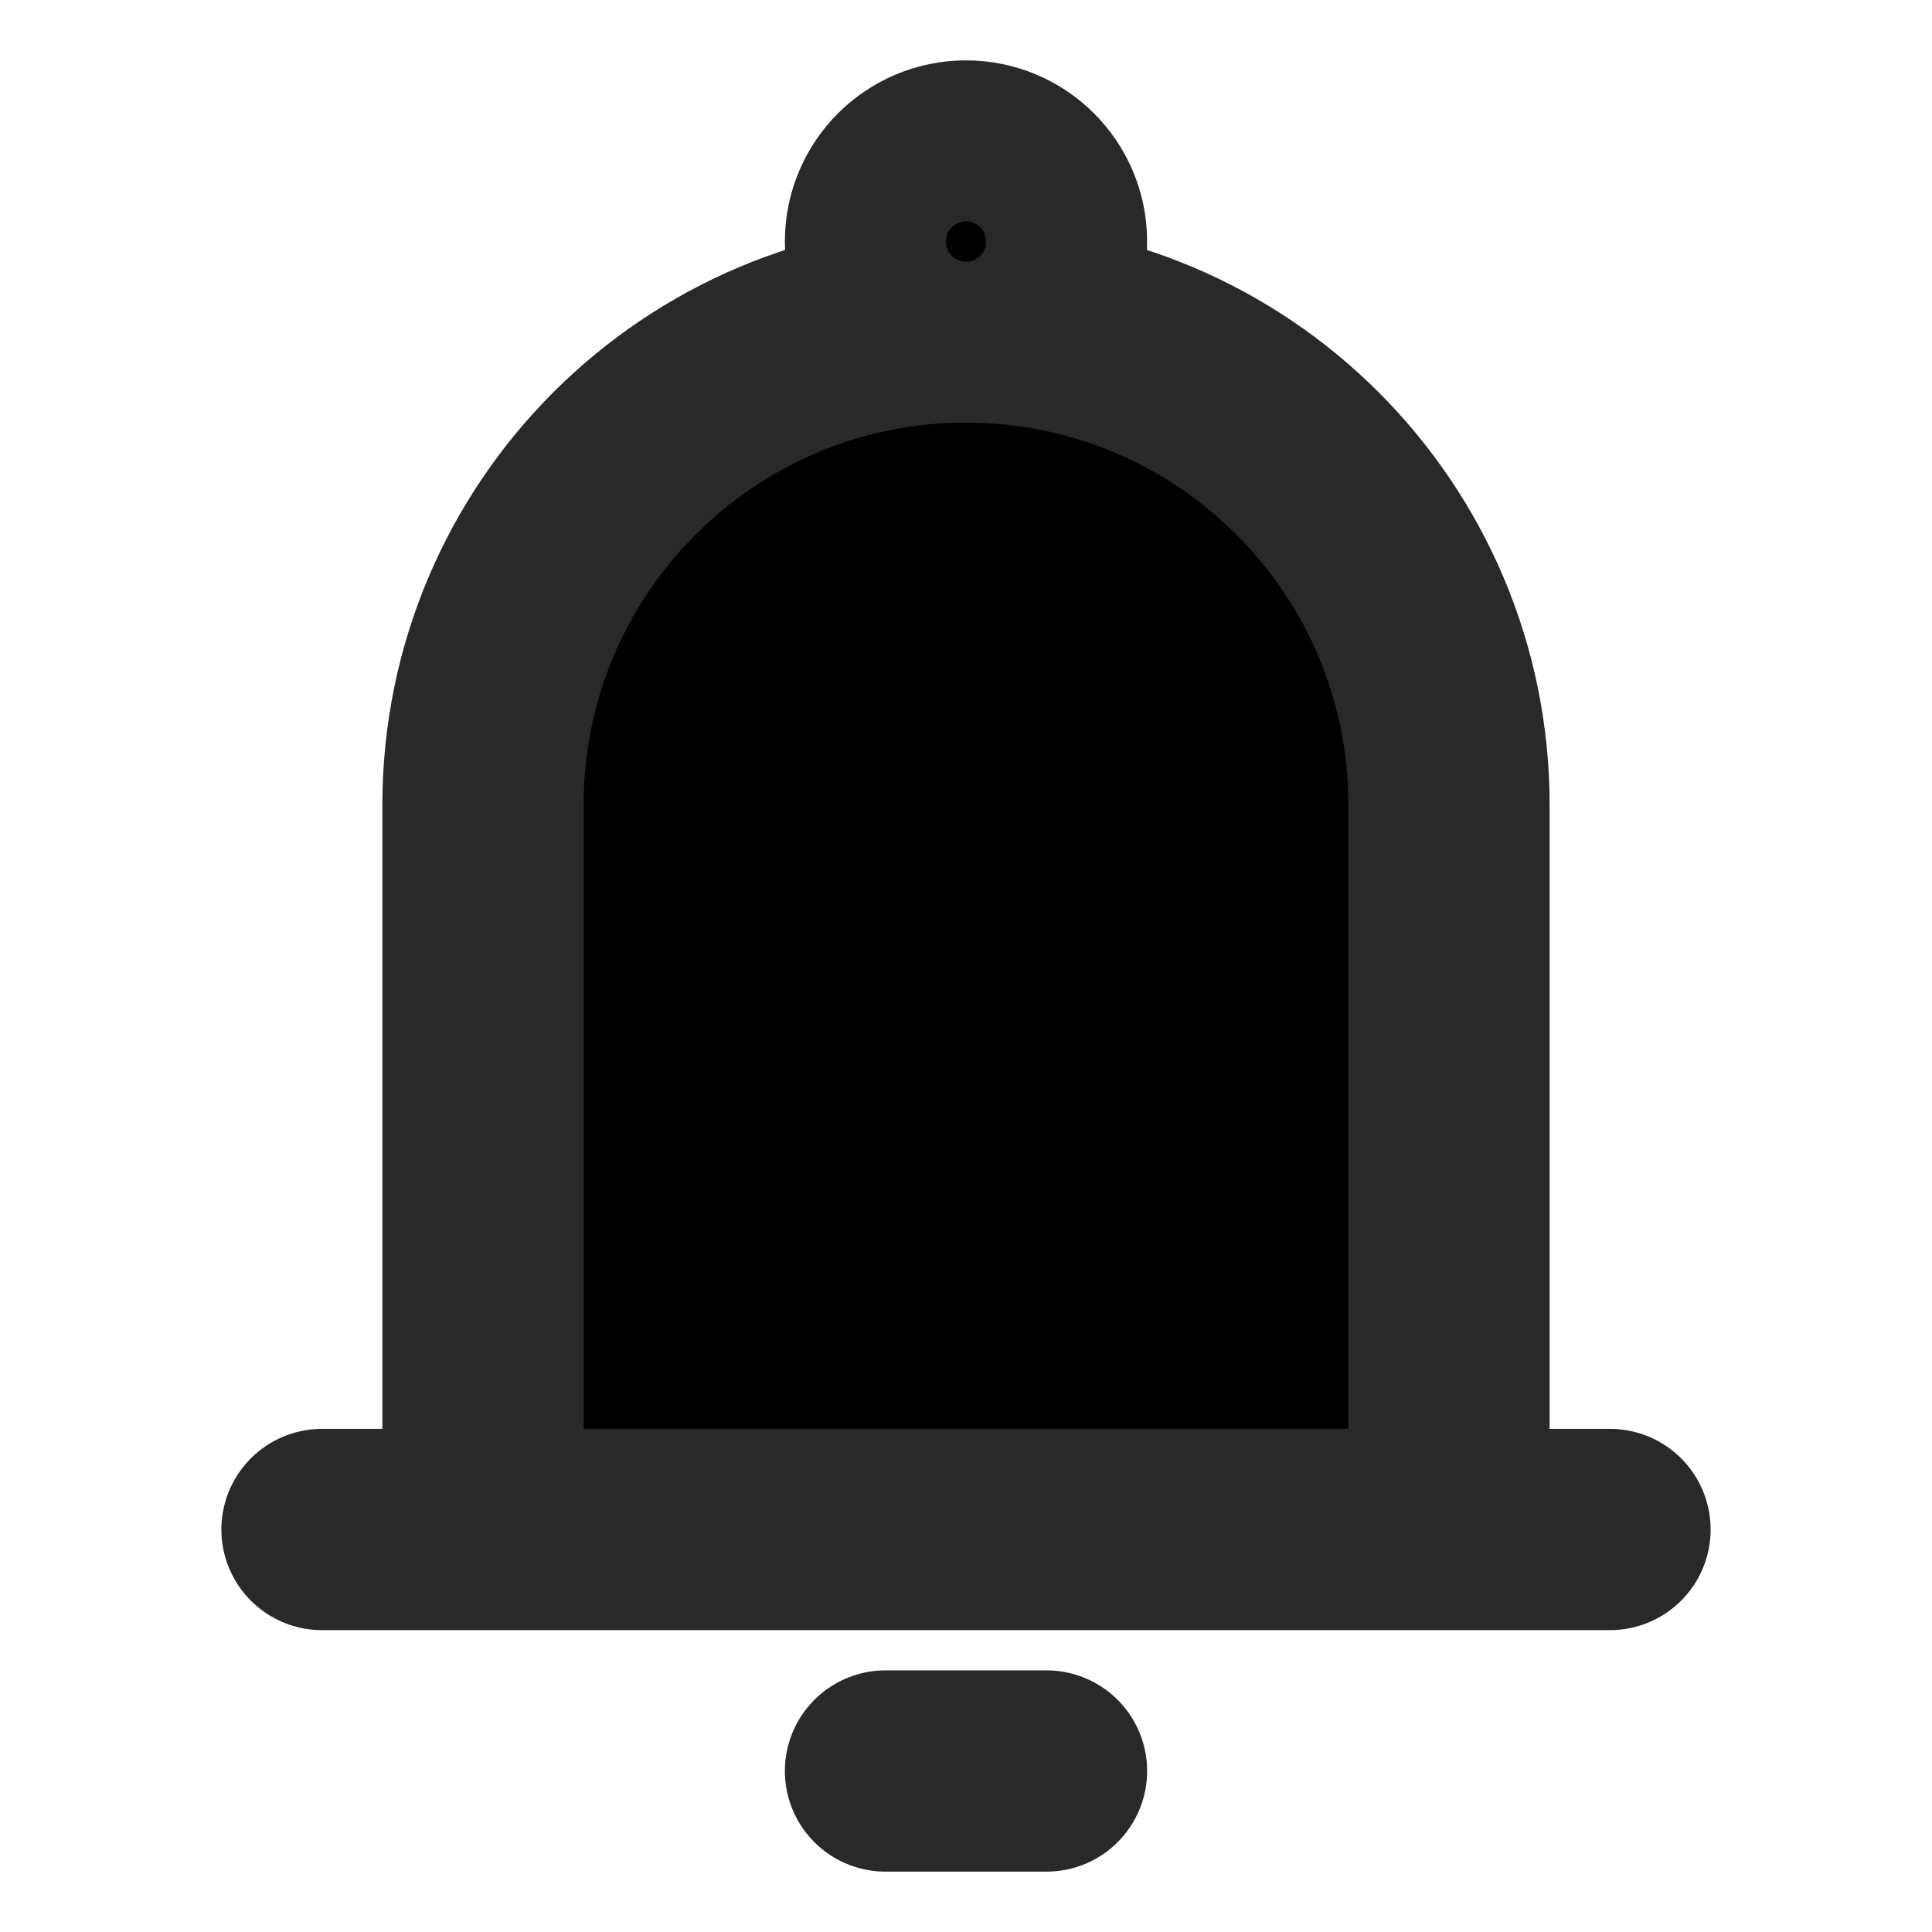
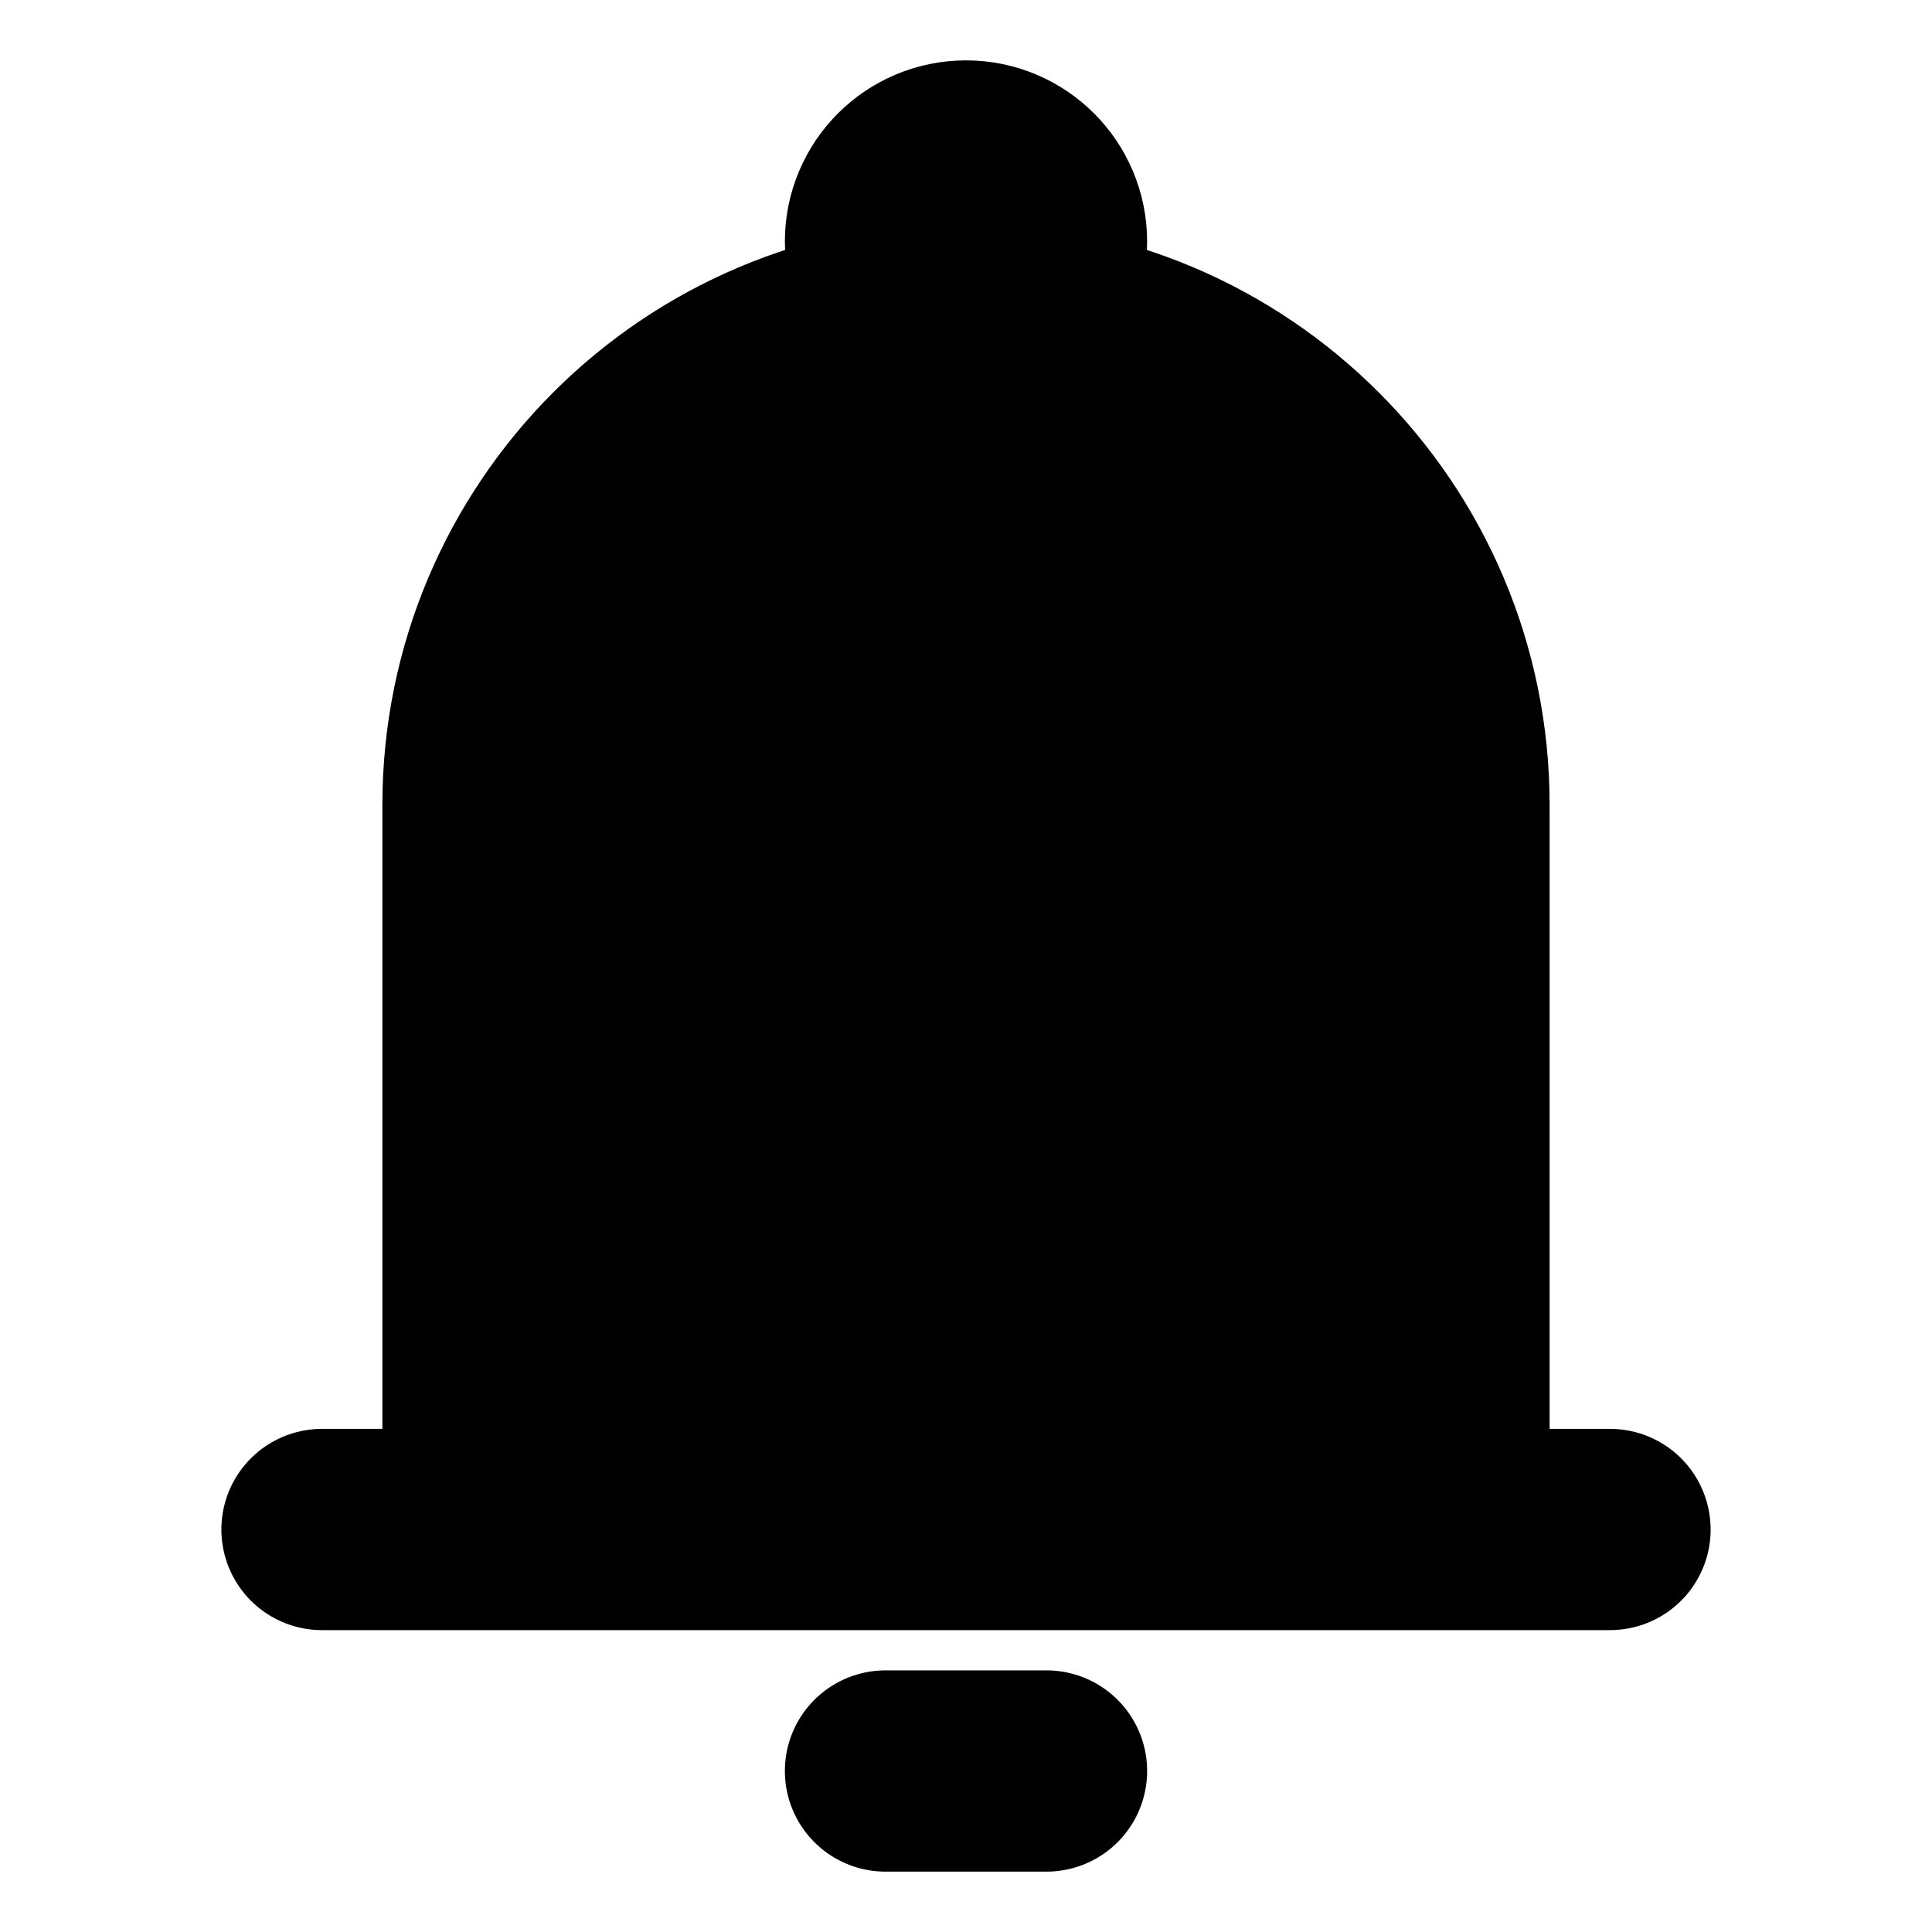
<svg xmlns="http://www.w3.org/2000/svg" width="800px" height="800px" viewBox="0 0 24 24" fill="black">
  <g clip-path="url(#clip0_429_11023)">
-     <path d="M6 19V10C6 6.686 8.686 4 12 4V4C15.314 4 18 6.686 18 10V19M6 19H18M6 19H4M18 19H20" stroke="#292929" stroke-width="2.5" stroke-linecap="round" stroke-linejoin="round" />
-     <path d="M11 22L13 22" stroke="#292929" stroke-width="2.5" stroke-linecap="round" stroke-linejoin="round" />
-     <circle cx="12" cy="3" r="1" stroke="#292929" stroke-width="2.5" />
+     <path d="M6 19V10C6 6.686 8.686 4 12 4V4C15.314 4 18 6.686 18 10V19M6 19H18M6 19H4M18 19H20" stroke="#000000" stroke-width="2.5" stroke-linecap="round" stroke-linejoin="round" />
+     <path d="M11 22L13 22" stroke="#000000" stroke-width="2.5" stroke-linecap="round" stroke-linejoin="round" />
+     <circle cx="12" cy="3" r="1" stroke="#000000" stroke-width="2.5" />
  </g>
  <defs>
    <clipPath id="clip0_429_11023">
      <rect width="24" height="24" fill="black" />
    </clipPath>
  </defs>
</svg>
